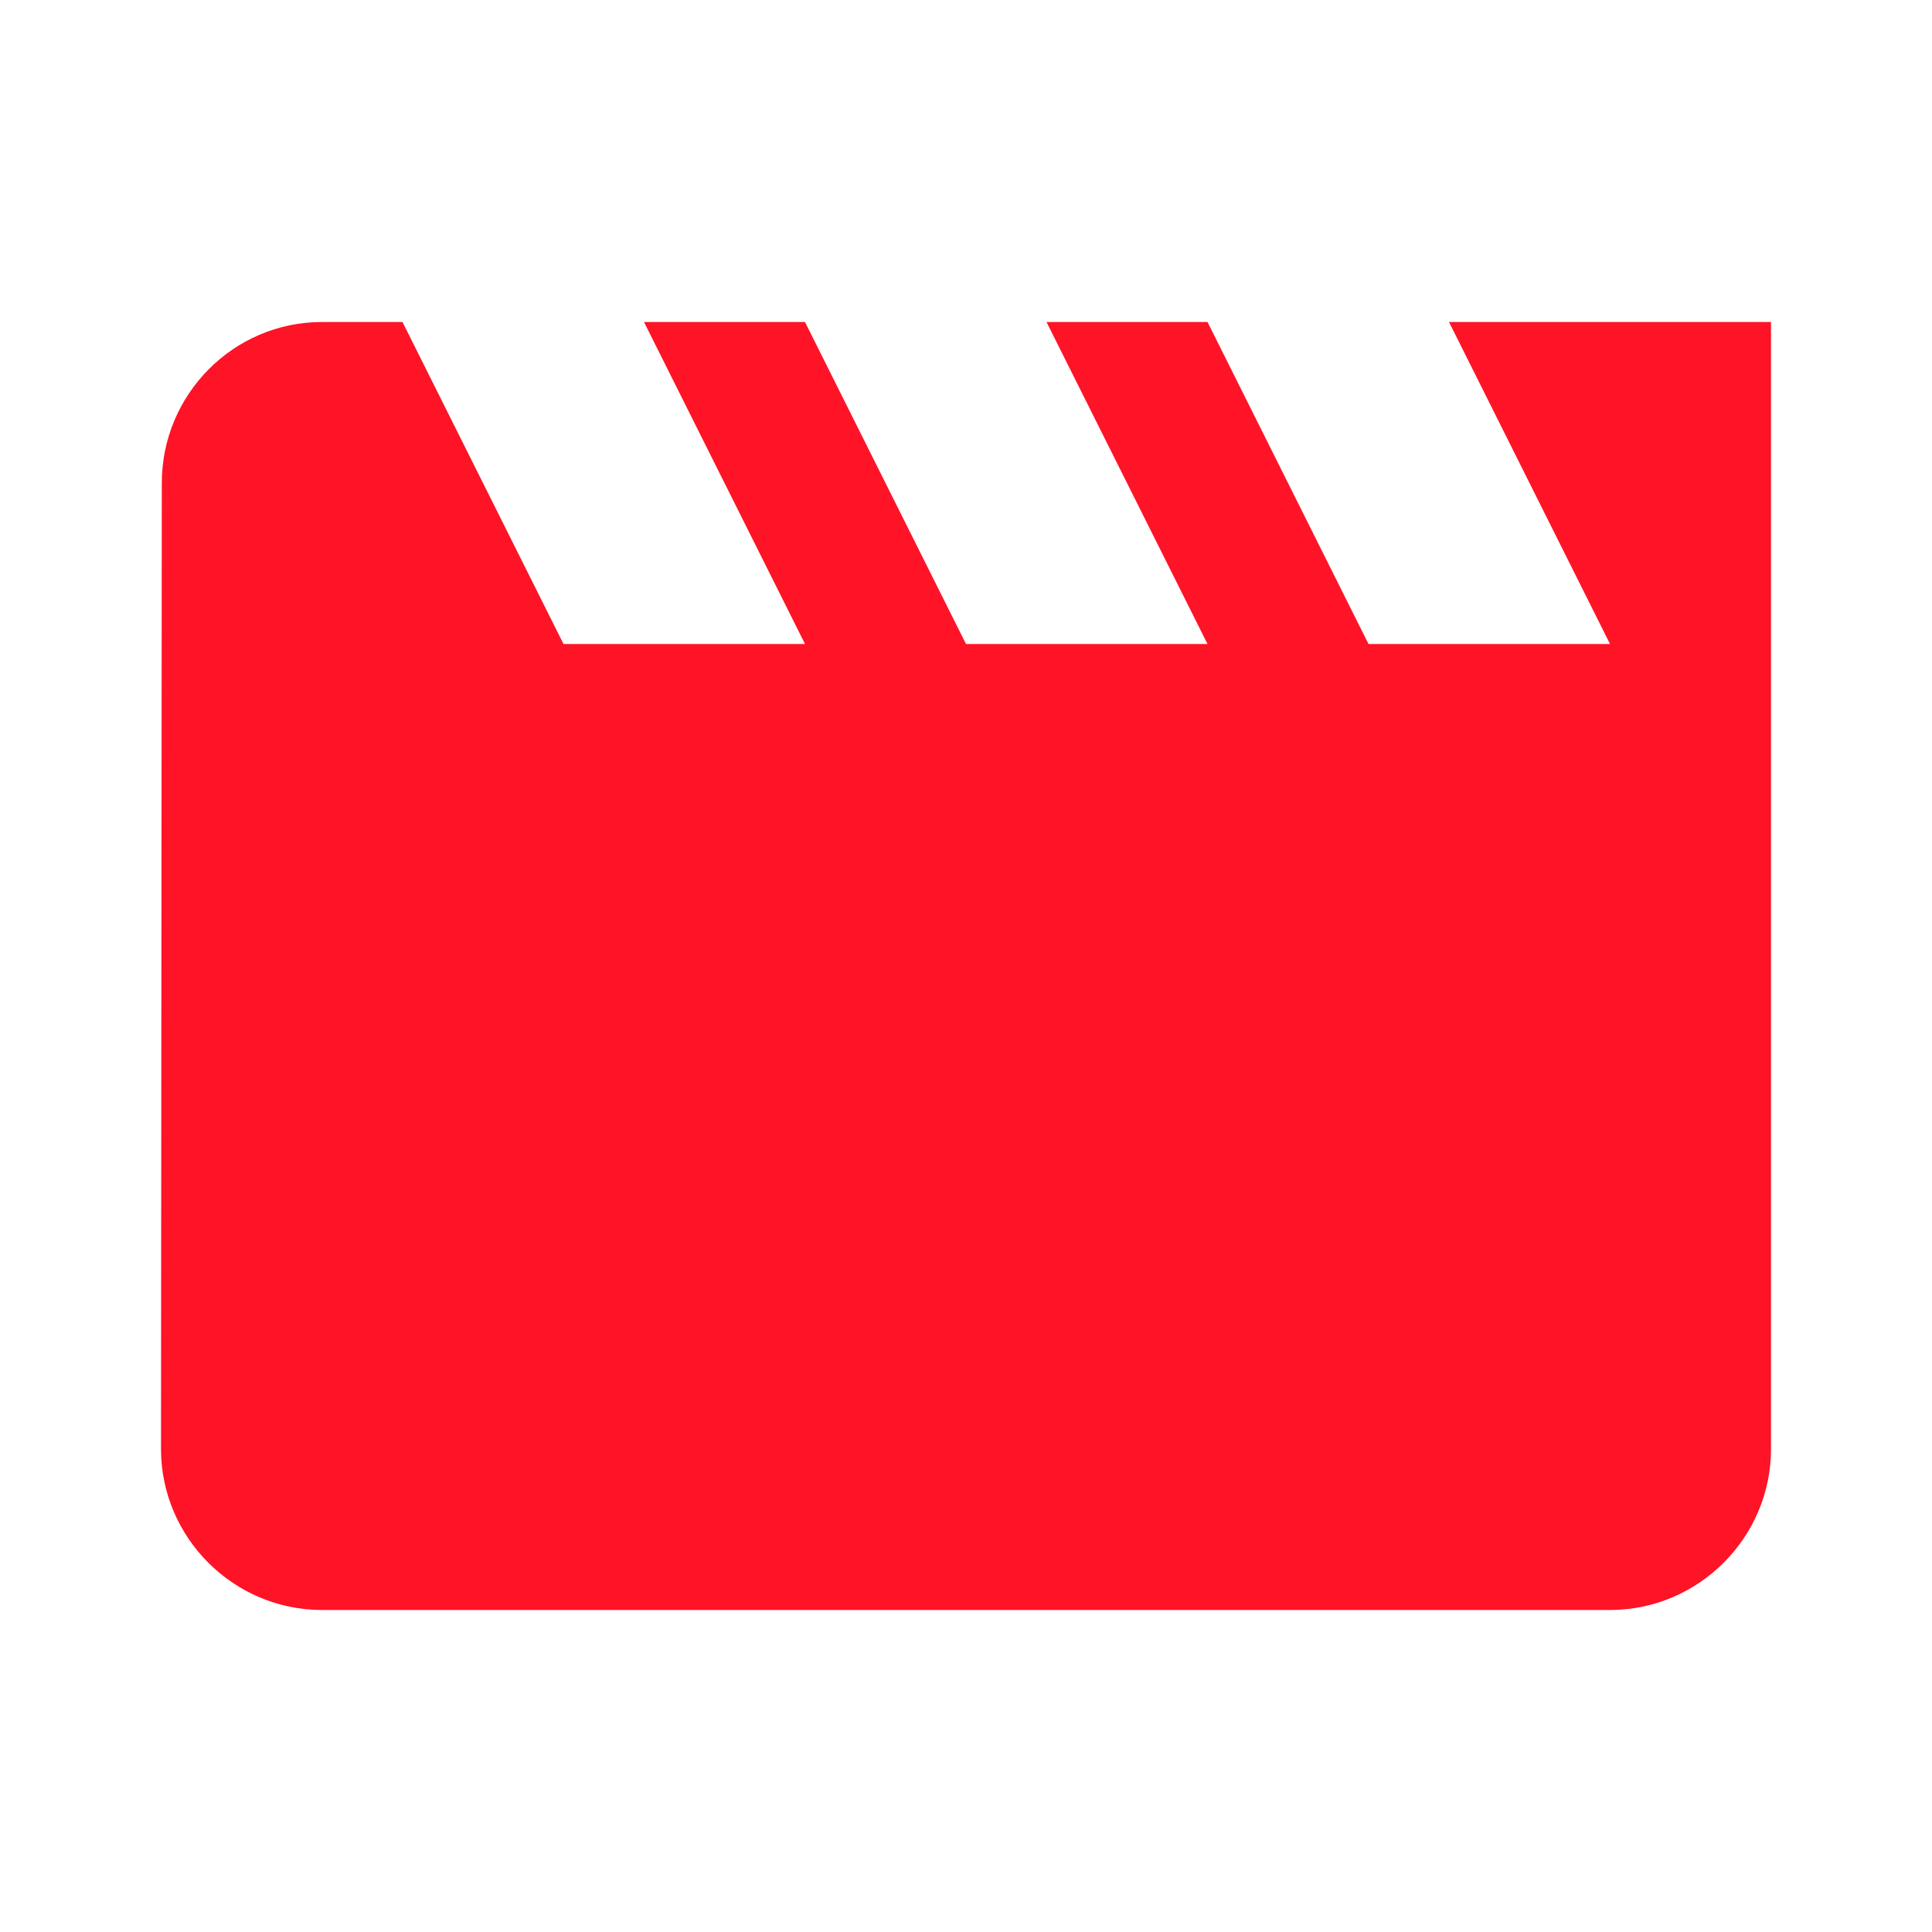
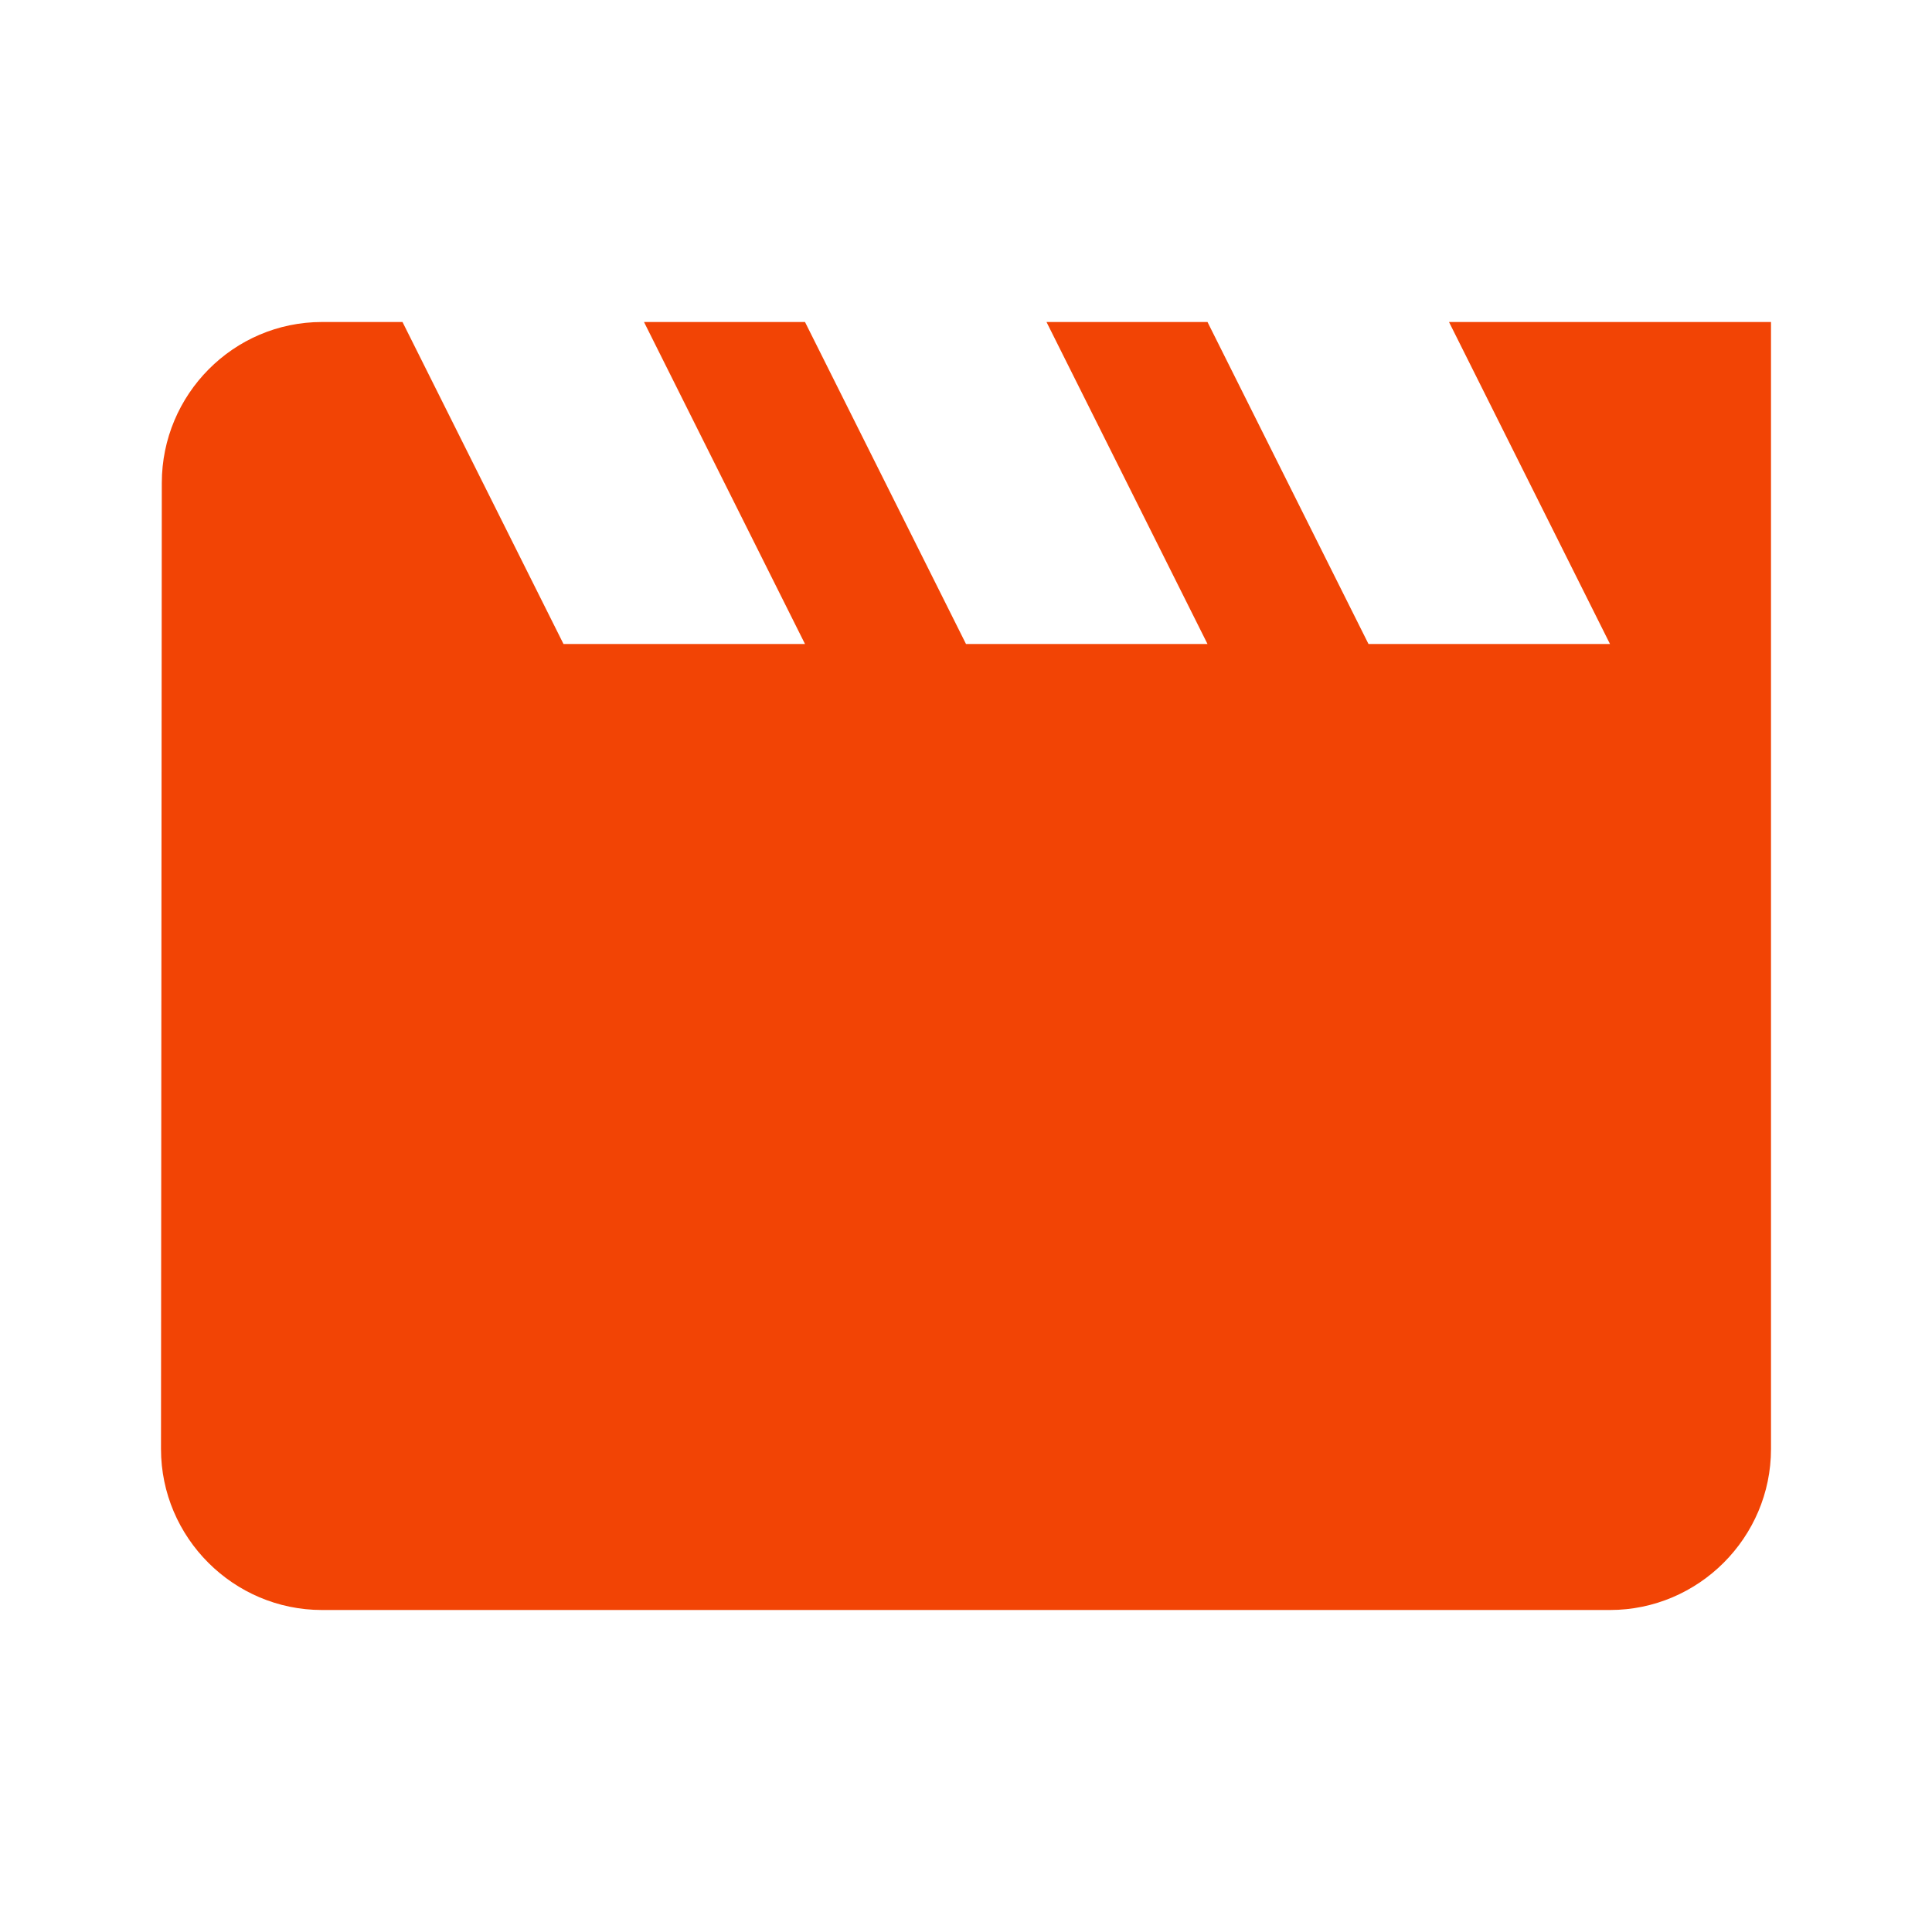
- <svg xmlns="http://www.w3.org/2000/svg" height="24px" viewBox="0 0 24 24" width="24px" fill="#ff1327">
+ <svg xmlns="http://www.w3.org/2000/svg" height="24px" viewBox="0 0 24 24" width="24px" fill="#f24405">
  <path d="M0 0h24v24H0z" fill="none" />
  <path d="M18 4l2 4h-3l-2-4h-2l2 4h-3l-2-4H8l2 4H7L5 4H4c-1.1 0-1.99.9-1.99 2L2 18c0 1.1.9 2 2 2h16c1.1 0 2-.9 2-2V4h-4z" />
</svg>
